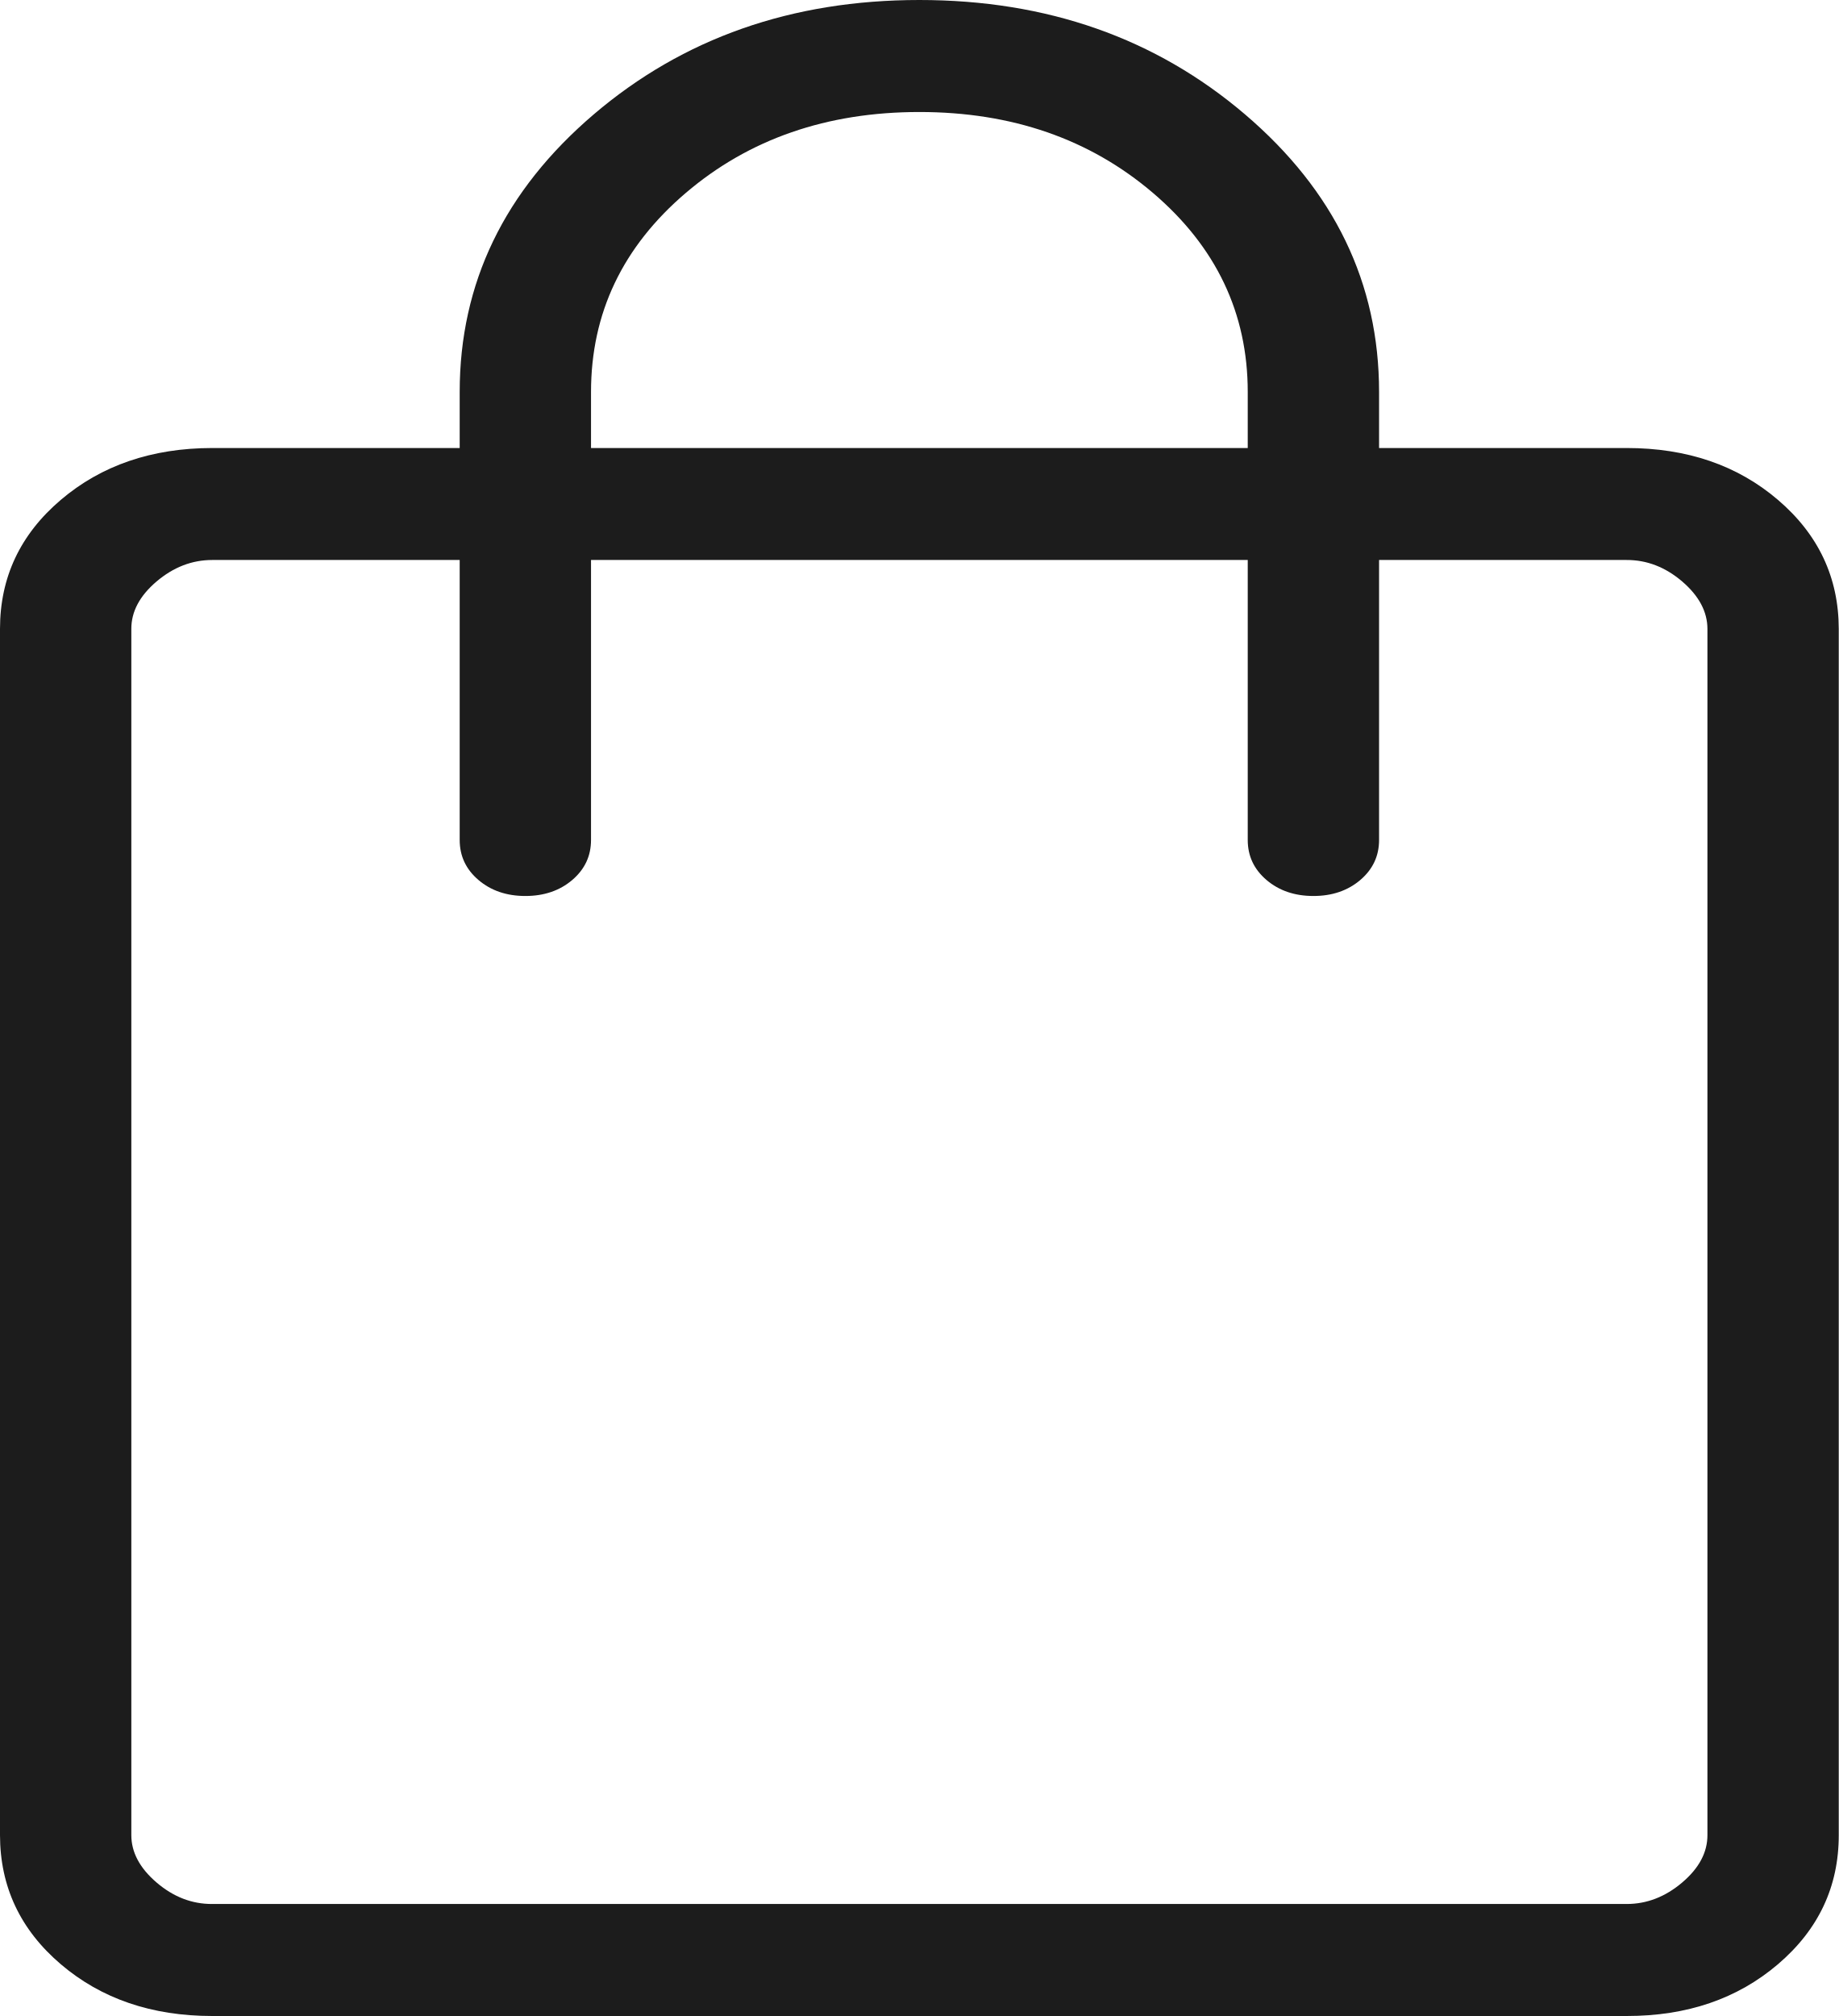
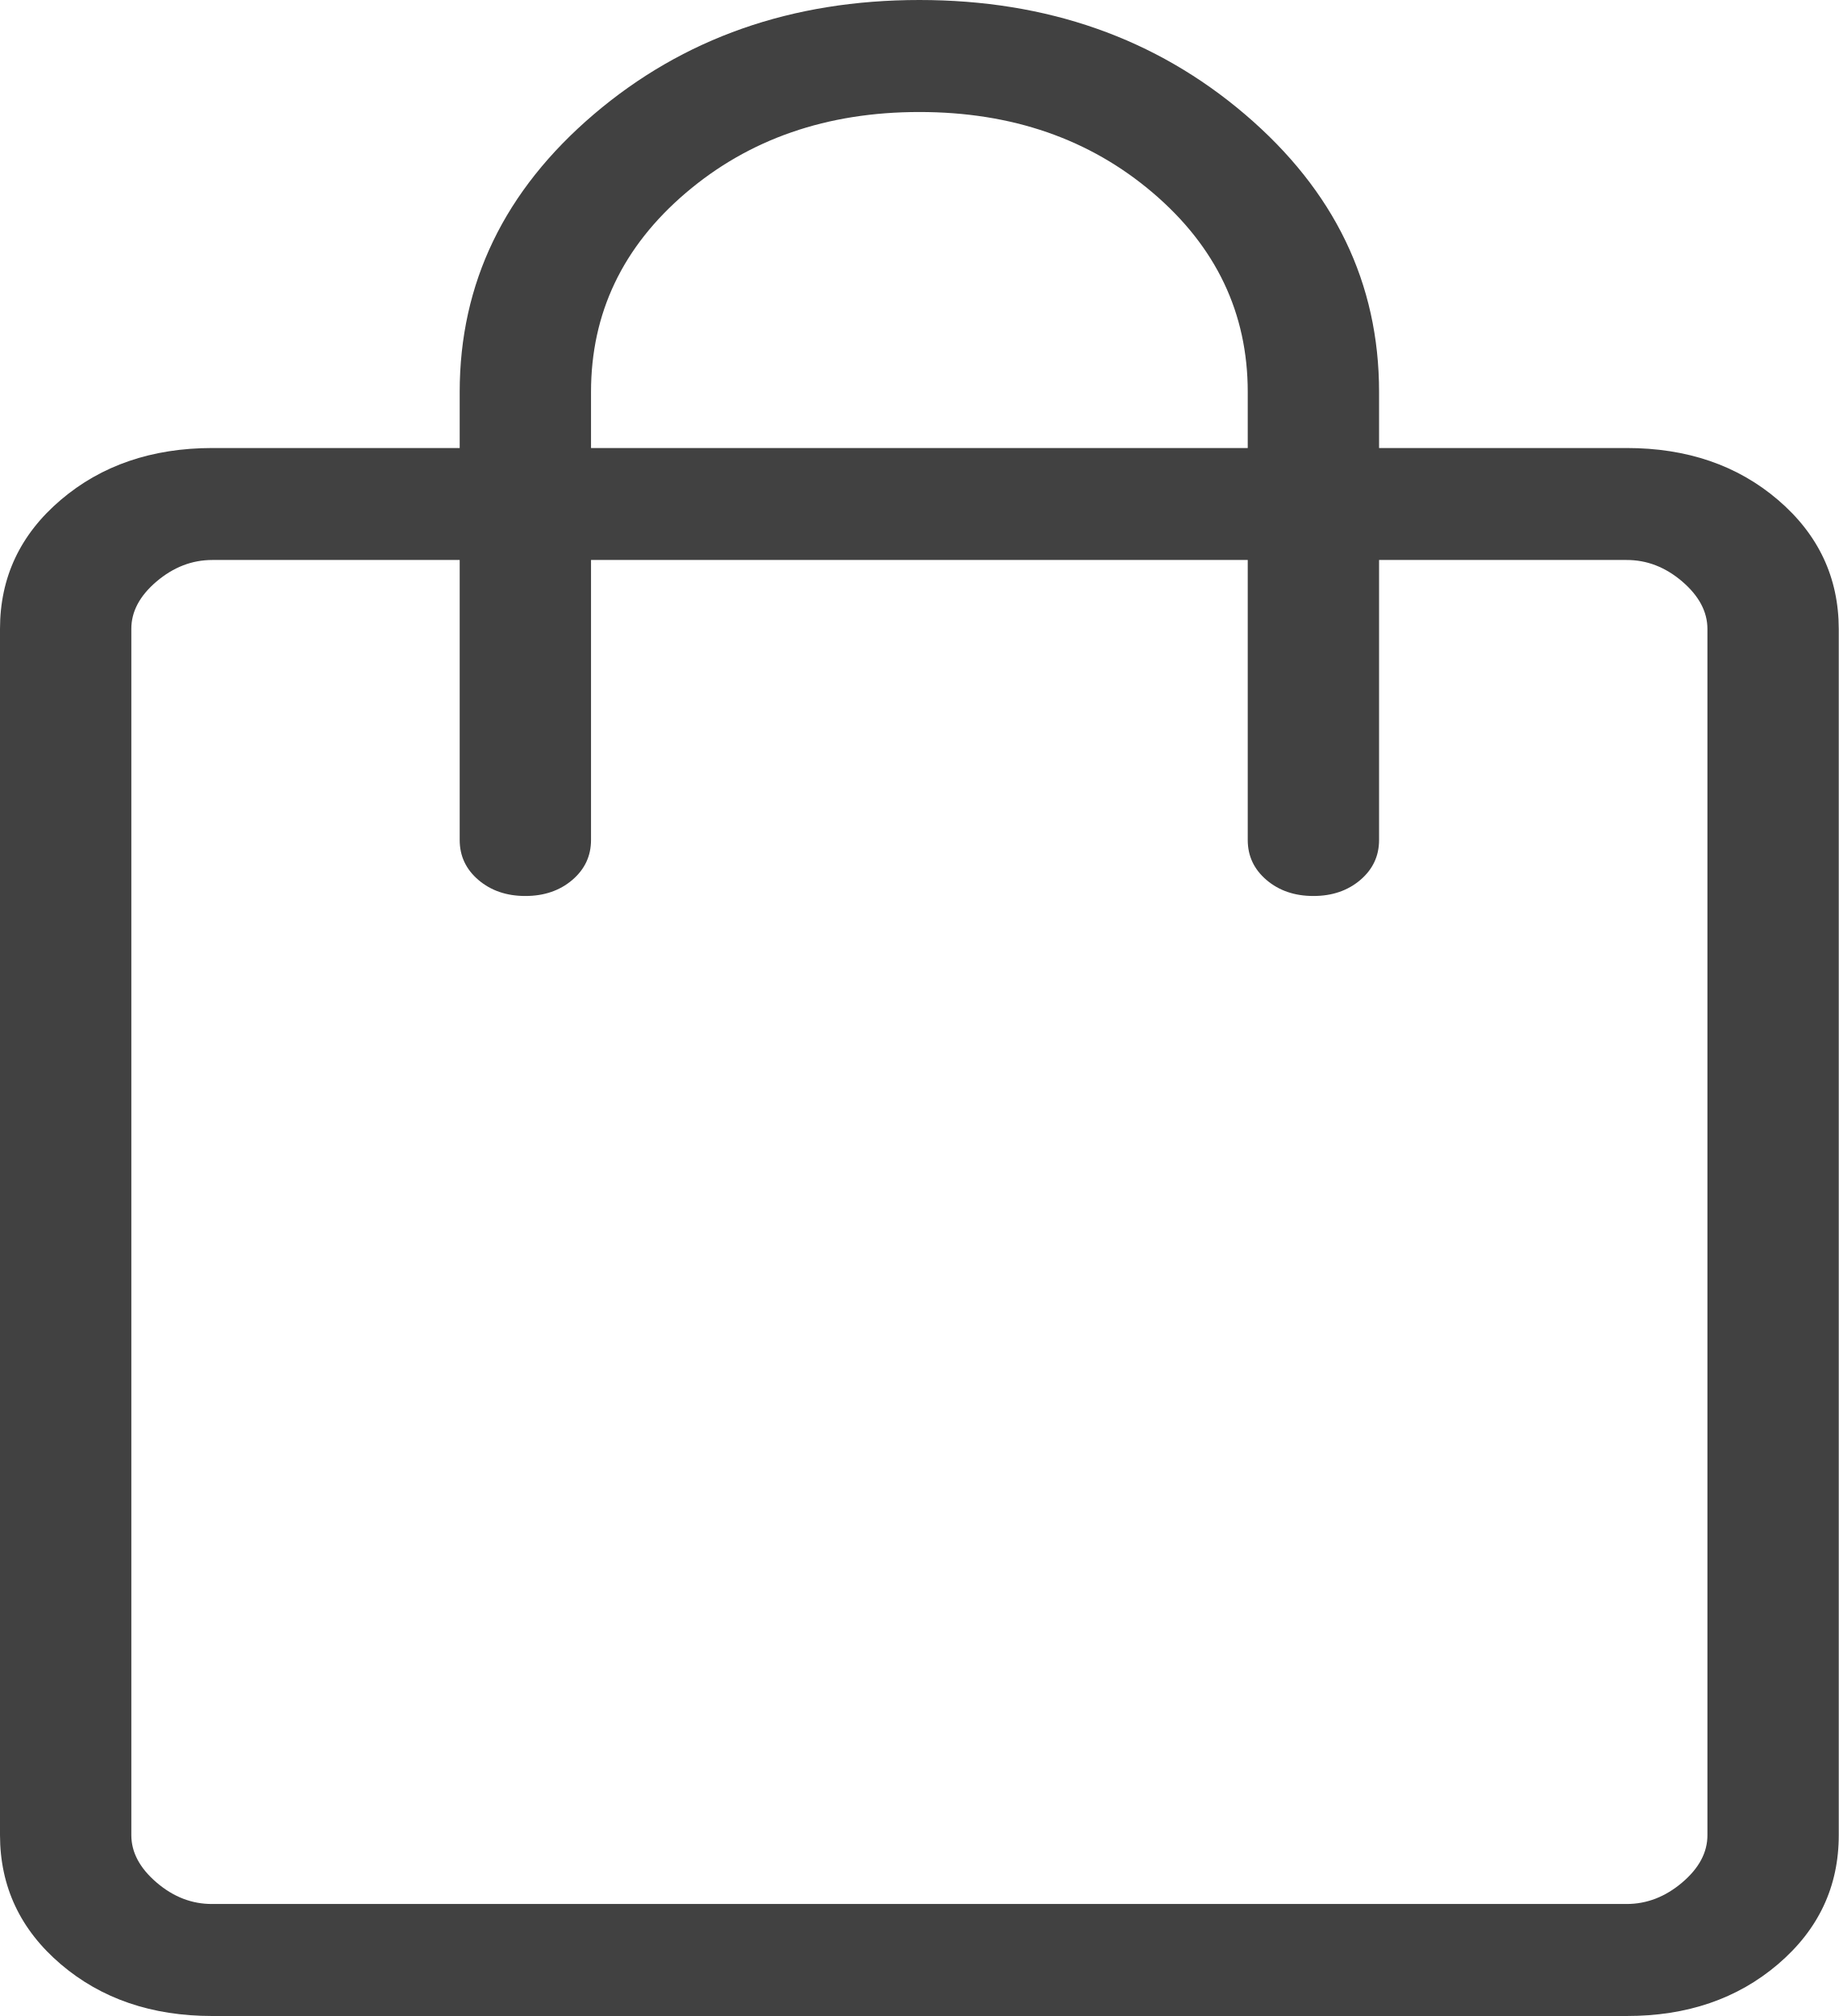
<svg xmlns="http://www.w3.org/2000/svg" width="52" height="57" viewBox="0 0 52 57" fill="none">
-   <path d="M6.002 57C4.291 57 2.864 56.512 1.72 55.537C0.576 54.562 0.002 53.345 0 51.886V17.781C0 16.324 0.573 15.108 1.72 14.133C2.866 13.158 4.294 12.669 6.002 12.667H13V11.083C13 8.005 14.264 5.389 16.792 3.233C19.32 1.078 22.39 0 26 0C29.61 0 32.679 1.078 35.208 3.233C37.736 5.389 39 8.005 39 11.083V12.667H46.001C47.71 12.667 49.136 13.155 50.28 14.133C51.424 15.11 51.998 16.327 52 17.784V51.886C52 53.343 51.427 54.559 50.28 55.537C49.134 56.514 47.708 57.002 46.001 57H6.002ZM6.002 53.833H46.001C46.571 53.833 47.095 53.631 47.573 53.225C48.05 52.82 48.288 52.372 48.286 51.883V17.784C48.286 17.296 48.048 16.849 47.573 16.441C47.097 16.034 46.572 15.831 45.998 15.833H39V23.75C39 24.202 38.823 24.579 38.469 24.881C38.115 25.182 37.673 25.333 37.143 25.333C36.613 25.333 36.171 25.182 35.817 24.881C35.463 24.579 35.286 24.202 35.286 23.75V15.833H16.714V23.75C16.714 24.202 16.537 24.579 16.183 24.881C15.829 25.182 15.387 25.333 14.857 25.333C14.327 25.333 13.885 25.182 13.531 24.881C13.177 24.579 13 24.202 13 23.75V15.833H6.002C5.43 15.833 4.905 16.036 4.427 16.441C3.95 16.847 3.712 17.294 3.714 17.784V51.886C3.714 52.371 3.952 52.818 4.427 53.225C4.903 53.633 5.427 53.835 5.999 53.833M16.714 12.667H35.286V11.083C35.286 8.854 34.392 6.977 32.604 5.453C30.816 3.929 28.615 3.167 26 3.167C23.385 3.167 21.184 3.929 19.396 5.453C17.608 6.977 16.714 8.854 16.714 11.083V12.667Z" fill="#1C1C1C" />
+   <path d="M6.002 57C4.291 57 2.864 56.512 1.72 55.537C0.576 54.562 0.002 53.345 0 51.886V17.781C0 16.324 0.573 15.108 1.72 14.133C2.866 13.158 4.294 12.669 6.002 12.667H13V11.083C13 8.005 14.264 5.389 16.792 3.233C19.32 1.078 22.39 0 26 0C29.61 0 32.679 1.078 35.208 3.233C37.736 5.389 39 8.005 39 11.083V12.667H46.001C47.71 12.667 49.136 13.155 50.28 14.133C51.424 15.11 51.998 16.327 52 17.784V51.886C52 53.343 51.427 54.559 50.28 55.537C49.134 56.514 47.708 57.002 46.001 57H6.002ZM6.002 53.833H46.001C46.571 53.833 47.095 53.631 47.573 53.225C48.05 52.82 48.288 52.372 48.286 51.883V17.784C48.286 17.296 48.048 16.849 47.573 16.441C47.097 16.034 46.572 15.831 45.998 15.833H39V23.75C39 24.202 38.823 24.579 38.469 24.881C38.115 25.182 37.673 25.333 37.143 25.333C36.613 25.333 36.171 25.182 35.817 24.881C35.463 24.579 35.286 24.202 35.286 23.75V15.833H16.714V23.75C16.714 24.202 16.537 24.579 16.183 24.881C15.829 25.182 15.387 25.333 14.857 25.333C14.327 25.333 13.885 25.182 13.531 24.881C13.177 24.579 13 24.202 13 23.75V15.833H6.002C5.43 15.833 4.905 16.036 4.427 16.441C3.95 16.847 3.712 17.294 3.714 17.784V51.886C3.714 52.371 3.952 52.818 4.427 53.225C4.903 53.633 5.427 53.835 5.999 53.833M16.714 12.667H35.286V11.083C35.286 8.854 34.392 6.977 32.604 5.453C30.816 3.929 28.615 3.167 26 3.167C23.385 3.167 21.184 3.929 19.396 5.453C17.608 6.977 16.714 8.854 16.714 11.083V12.667Z" fill="#414141" />
</svg>
